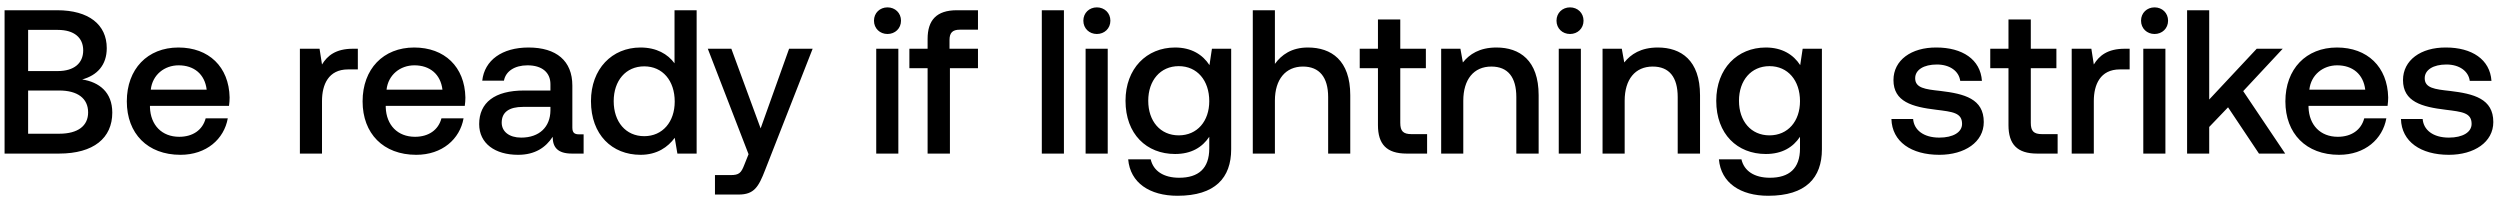
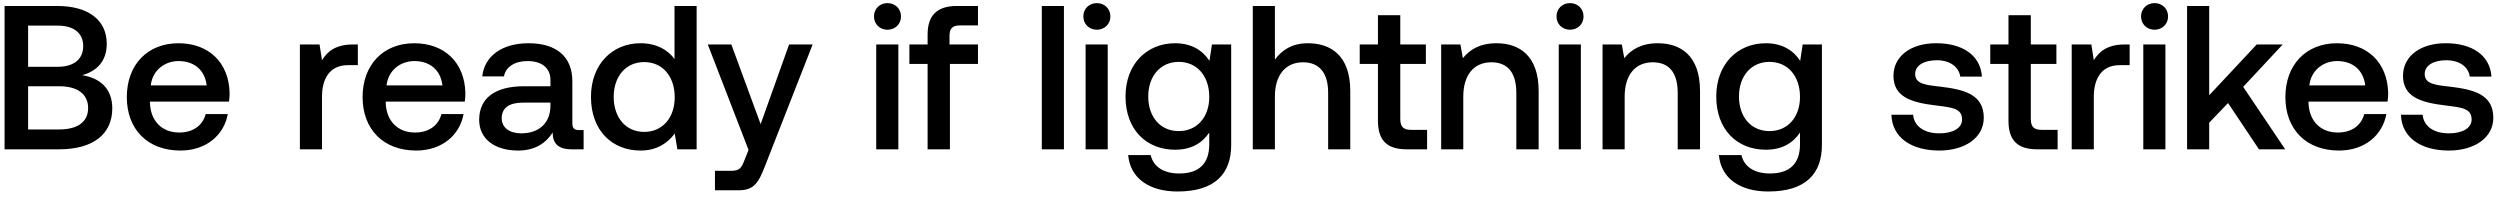
<svg xmlns="http://www.w3.org/2000/svg" width="293" height="23" viewBox="0 0 293 23" fill="none">
-   <path d="M.536 18H6.92c4.056 0 6.24-1.824 6.24-4.8 0-2.4-1.536-3.576-3.528-3.888 1.752-.48 2.88-1.68 2.88-3.672 0-2.76-2.112-4.44-5.808-4.44H.536V18zm6.24-14.496c1.92 0 2.976.912 2.976 2.4 0 1.512-1.08 2.424-2.976 2.424h-3.48V3.504h3.48zm.168 7.104c2.136 0 3.384.912 3.384 2.568 0 1.56-1.176 2.496-3.384 2.496H3.296v-5.064h3.648zm14.207 7.536c3.048 0 5.112-1.848 5.544-4.272h-2.592c-.36 1.368-1.512 2.16-3.096 2.16-2.04 0-3.36-1.368-3.432-3.456v-.168h9.264c.048-.336.072-.672.072-.984-.072-3.6-2.448-5.856-6-5.856-3.624 0-6.048 2.52-6.048 6.312 0 3.768 2.424 6.264 6.288 6.264zm-3.48-7.632c.192-1.752 1.608-2.856 3.264-2.856 1.8 0 3.072 1.032 3.288 2.856H17.67zm23.692-4.8c-2.016 0-3 .816-3.624 1.848l-.288-1.848h-2.304V18h2.592v-6.168c0-1.896.744-3.696 3.048-3.696h1.152V5.712h-.576zm7.42 12.432c3.049 0 5.113-1.848 5.545-4.272h-2.592c-.36 1.368-1.512 2.16-3.096 2.16-2.04 0-3.36-1.368-3.432-3.456v-.168h9.264c.048-.336.072-.672.072-.984-.072-3.6-2.448-5.856-6-5.856-3.624 0-6.048 2.52-6.048 6.312 0 3.768 2.424 6.264 6.288 6.264zm-3.48-7.632c.193-1.752 1.609-2.856 3.265-2.856 1.8 0 3.072 1.032 3.288 2.856h-6.552zm22.568 5.232c-.528 0-.792-.168-.792-.792v-4.92c0-2.904-1.872-4.464-5.136-4.464-3.096 0-5.16 1.488-5.424 3.888h2.544c.192-1.08 1.224-1.8 2.76-1.8 1.704 0 2.688.84 2.688 2.208v.744h-3.096c-3.432 0-5.256 1.416-5.256 3.936 0 2.28 1.872 3.6 4.56 3.6 1.992 0 3.24-.864 4.056-2.112 0 1.224.576 1.968 2.256 1.968H68.4v-2.256h-.528zm-3.36-2.784c-.024 1.896-1.272 3.168-3.432 3.168-1.416 0-2.28-.72-2.28-1.752 0-1.248.888-1.848 2.496-1.848h3.216v.432zm14.542-5.544c-.792-1.08-2.112-1.848-3.984-1.848-3.336 0-5.808 2.496-5.808 6.288 0 3.936 2.472 6.288 5.808 6.288 1.944 0 3.216-.912 4.008-1.992L79.39 18h2.256V1.2h-2.592v6.216zm-3.552 8.544c-2.16 0-3.576-1.68-3.576-4.104 0-2.4 1.416-4.08 3.576-4.08s3.576 1.68 3.576 4.128c0 2.376-1.416 4.056-3.576 4.056zm12.23 2.112l-.48 1.2c-.385 1.008-.625 1.248-1.633 1.248h-1.824v2.28h2.784c1.8 0 2.328-.888 3.096-2.88l5.568-14.208h-2.76l-3.336 9.336-3.432-9.336h-2.76l4.776 12.36zm16.283-14.088c.888 0 1.584-.648 1.584-1.56s-.696-1.56-1.584-1.56c-.888 0-1.584.648-1.584 1.56s.696 1.56 1.584 1.56zM102.694 18h2.592V5.712h-2.592V18zm3.885-10.008h2.136V18h2.616V7.992h3.288v-2.28h-3.336V4.68c0-.84.36-1.2 1.2-1.2h2.136V1.2h-2.472c-2.376 0-3.432 1.152-3.432 3.36v1.152h-2.136v2.28zM122.1 18h2.592V1.2H122.1V18zm6.453-14.016c.888 0 1.584-.648 1.584-1.56s-.696-1.56-1.584-1.56c-.888 0-1.584.648-1.584 1.56s.696 1.56 1.584 1.56zM127.233 18h2.592V5.712h-2.592V18zM141.75 7.632c-.792-1.224-2.112-2.064-4.032-2.064-3.336 0-5.808 2.472-5.808 6.24 0 3.912 2.472 6.24 5.808 6.24 1.92 0 3.192-.792 4.008-2.016V17.4c0 2.352-1.272 3.432-3.528 3.432-1.824 0-3.024-.792-3.336-2.16h-2.64c.24 2.76 2.52 4.272 5.784 4.272 4.416 0 6.288-2.112 6.288-5.448V5.712h-2.256l-.288 1.92zm-3.6 8.232c-2.16 0-3.576-1.656-3.576-4.056 0-2.376 1.416-4.056 3.576-4.056s3.576 1.68 3.576 4.104c0 2.352-1.416 4.008-3.576 4.008zm15.133-10.296c-1.92 0-3.096.864-3.864 1.92V1.2h-2.592V18h2.592v-6.216c0-2.472 1.248-3.984 3.288-3.984 1.92 0 2.952 1.248 2.952 3.576V18h2.592v-6.84c0-4.104-2.232-5.592-4.968-5.592zm8.213 9.096c0 2.232 1.008 3.336 3.36 3.336h2.4v-2.28h-1.824c-.984 0-1.32-.36-1.32-1.32V7.992h3v-2.28h-3V2.28h-2.616v3.432h-2.136v2.28h2.136v6.672zm13.889-9.096c-1.992 0-3.168.792-3.936 1.752l-.288-1.608h-2.256V18h2.592v-6.192c0-2.496 1.224-4.008 3.288-4.008 1.944 0 2.928 1.248 2.928 3.576V18h2.616v-6.84c0-4.104-2.232-5.592-4.944-5.592zm8.621-1.584c.888 0 1.584-.648 1.584-1.56s-.696-1.56-1.584-1.56c-.888 0-1.584.648-1.584 1.56s.696 1.56 1.584 1.56zM182.686 18h2.592V5.712h-2.592V18zm11.613-12.432c-1.992 0-3.168.792-3.936 1.752l-.288-1.608h-2.256V18h2.592v-6.192c0-2.496 1.224-4.008 3.288-4.008 1.944 0 2.928 1.248 2.928 3.576V18h2.616v-6.84c0-4.104-2.232-5.592-4.944-5.592zm16.685 2.064c-.792-1.224-2.112-2.064-4.032-2.064-3.336 0-5.808 2.472-5.808 6.24 0 3.912 2.472 6.24 5.808 6.24 1.92 0 3.192-.792 4.008-2.016V17.4c0 2.352-1.272 3.432-3.528 3.432-1.824 0-3.024-.792-3.336-2.16h-2.64c.24 2.76 2.52 4.272 5.784 4.272 4.416 0 6.288-2.112 6.288-5.448V5.712h-2.256l-.288 1.92zm-3.6 8.232c-2.16 0-3.576-1.656-3.576-4.056 0-2.376 1.416-4.056 3.576-4.056s3.576 1.68 3.576 4.104c0 2.352-1.416 4.008-3.576 4.008zm14.29-1.92c.072 2.664 2.328 4.2 5.616 4.2 2.976 0 5.208-1.488 5.208-3.84 0-2.736-2.28-3.312-5.088-3.648-1.776-.192-2.952-.336-2.952-1.488 0-.984 1.008-1.608 2.544-1.608s2.592.792 2.736 1.92h2.544c-.168-2.52-2.304-3.912-5.328-3.912-2.952-.024-5.04 1.488-5.04 3.816 0 2.544 2.208 3.144 5.016 3.48 1.896.24 3.024.336 3.024 1.656 0 .984-1.056 1.608-2.664 1.608-1.872 0-2.976-.912-3.072-2.184h-2.544zm13.72.72c0 2.232 1.008 3.336 3.36 3.336h2.4v-2.28h-1.824c-.984 0-1.32-.36-1.32-1.32V7.992h3v-2.28h-3V2.28h-2.616v3.432h-2.136v2.28h2.136v6.672zm13.625-8.952c-2.016 0-3 .816-3.624 1.848l-.288-1.848h-2.304V18h2.592v-6.168c0-1.896.744-3.696 3.048-3.696h1.152V5.712h-.576zm3.495-1.728c.888 0 1.584-.648 1.584-1.56s-.696-1.56-1.584-1.56c-.888 0-1.584.648-1.584 1.56s.696 1.56 1.584 1.56zM251.194 18h2.592V5.712h-2.592V18zm5.133 0h2.592v-3.12l2.208-2.304L264.751 18h3.072l-4.92-7.32 4.632-4.968h-3.048l-5.568 5.952V1.2h-2.592V18zm17.808.144c3.048 0 5.112-1.848 5.544-4.272h-2.592c-.36 1.368-1.512 2.16-3.096 2.16-2.04 0-3.36-1.368-3.432-3.456v-.168h9.264c.048-.336.072-.672.072-.984-.072-3.6-2.448-5.856-6-5.856-3.624 0-6.048 2.52-6.048 6.312 0 3.768 2.424 6.264 6.288 6.264zm-3.48-7.632c.192-1.752 1.608-2.856 3.264-2.856 1.8 0 3.072 1.032 3.288 2.856h-6.552zm10.737 3.432c.072 2.664 2.328 4.2 5.616 4.2 2.976 0 5.208-1.488 5.208-3.84 0-2.736-2.28-3.312-5.088-3.648-1.776-.192-2.952-.336-2.952-1.488 0-.984 1.008-1.608 2.544-1.608s2.592.792 2.736 1.92H292c-.168-2.52-2.304-3.912-5.328-3.912-2.952-.024-5.04 1.488-5.04 3.816 0 2.544 2.208 3.144 5.016 3.48 1.896.24 3.024.336 3.024 1.656 0 .984-1.056 1.608-2.664 1.608-1.872 0-2.976-.912-3.072-2.184h-2.544z" fill="#000" />
+   <path d="M.536 17.5H6.92c4.056 0 6.24-1.824 6.24-4.8 0-2.4-1.536-3.576-3.528-3.888 1.752-.48 2.88-1.68 2.88-3.672C12.512 2.38 10.4.7 6.704.7H.536v16.8zm6.24-14.496c1.92 0 2.976.912 2.976 2.4 0 1.512-1.08 2.424-2.976 2.424h-3.48V3.004h3.48zm.168 7.104c2.136 0 3.384.912 3.384 2.568 0 1.56-1.176 2.496-3.384 2.496H3.296v-5.064h3.648zm14.207 7.536c3.048 0 5.112-1.848 5.544-4.272h-2.592c-.36 1.368-1.512 2.16-3.096 2.16-2.04 0-3.36-1.368-3.432-3.456v-.168h9.264c.048-.336.072-.672.072-.984-.072-3.6-2.448-5.856-6-5.856-3.624 0-6.048 2.52-6.048 6.312 0 3.768 2.424 6.264 6.288 6.264zm-3.48-7.632c.192-1.752 1.608-2.856 3.264-2.856 1.8 0 3.072 1.032 3.288 2.856H17.67zm23.692-4.8c-2.016 0-3 .816-3.624 1.848l-.288-1.848h-2.304V17.5h2.592v-6.168c0-1.896.744-3.696 3.048-3.696h1.152V5.212h-.576zm7.42 12.432c3.049 0 5.113-1.848 5.545-4.272h-2.592c-.36 1.368-1.512 2.16-3.096 2.16-2.04 0-3.36-1.368-3.432-3.456v-.168h9.264c.048-.336.072-.672.072-.984-.072-3.6-2.448-5.856-6-5.856-3.624 0-6.048 2.52-6.048 6.312 0 3.768 2.424 6.264 6.288 6.264zm-3.48-7.632c.193-1.752 1.609-2.856 3.265-2.856 1.8 0 3.072 1.032 3.288 2.856h-6.552zm22.568 5.232c-.528 0-.792-.168-.792-.792v-4.92c0-2.904-1.872-4.464-5.136-4.464-3.096 0-5.16 1.488-5.424 3.888h2.544c.192-1.08 1.224-1.8 2.76-1.8 1.704 0 2.688.84 2.688 2.208v.744h-3.096c-3.432 0-5.256 1.416-5.256 3.936 0 2.28 1.872 3.6 4.56 3.6 1.992 0 3.24-.864 4.056-2.112 0 1.224.576 1.968 2.256 1.968H68.4v-2.256h-.528zm-3.36-2.784c-.024 1.896-1.272 3.168-3.432 3.168-1.416 0-2.28-.72-2.28-1.752 0-1.248.888-1.848 2.496-1.848h3.216v.432zm14.542-5.544c-.792-1.08-2.112-1.848-3.984-1.848-3.336 0-5.808 2.496-5.808 6.288 0 3.936 2.472 6.288 5.808 6.288 1.944 0 3.216-.912 4.008-1.992l.312 1.848h2.256V.7h-2.592v6.216zm-3.552 8.544c-2.16 0-3.576-1.68-3.576-4.104 0-2.4 1.416-4.08 3.576-4.08s3.576 1.68 3.576 4.128c0 2.376-1.416 4.056-3.576 4.056zm12.23 2.112l-.48 1.2c-.385 1.008-.625 1.248-1.633 1.248h-1.824v2.28h2.784c1.8 0 2.328-.888 3.096-2.88l5.568-14.208h-2.76l-3.336 9.336-3.432-9.336h-2.76l4.776 12.36zm16.283-14.088c.888 0 1.584-.648 1.584-1.56s-.696-1.56-1.584-1.56c-.888 0-1.584.648-1.584 1.56s.696 1.56 1.584 1.56zm-1.32 14.016h2.592V5.212h-2.592V17.5zm3.885-10.008h2.136V17.5h2.616V7.492h3.288v-2.28h-3.336V4.18c0-.84.36-1.2 1.2-1.2h2.136V.7h-2.472c-2.376 0-3.432 1.152-3.432 3.36v1.152h-2.136v2.28zM122.1 17.5h2.592V.7H122.1v16.8zm6.453-14.016c.888 0 1.584-.648 1.584-1.56s-.696-1.56-1.584-1.56c-.888 0-1.584.648-1.584 1.56s.696 1.56 1.584 1.56zm-1.32 14.016h2.592V5.212h-2.592V17.5zM141.75 7.132c-.792-1.224-2.112-2.064-4.032-2.064-3.336 0-5.808 2.472-5.808 6.24 0 3.912 2.472 6.24 5.808 6.24 1.92 0 3.192-.792 4.008-2.016V16.9c0 2.352-1.272 3.432-3.528 3.432-1.824 0-3.024-.792-3.336-2.16h-2.64c.24 2.76 2.52 4.272 5.784 4.272 4.416 0 6.288-2.112 6.288-5.448V5.212h-2.256l-.288 1.92zm-3.6 8.232c-2.16 0-3.576-1.656-3.576-4.056 0-2.376 1.416-4.056 3.576-4.056s3.576 1.68 3.576 4.104c0 2.352-1.416 4.008-3.576 4.008zm15.133-10.296c-1.92 0-3.096.864-3.864 1.92V.7h-2.592v16.8h2.592v-6.216c0-2.472 1.248-3.984 3.288-3.984 1.92 0 2.952 1.248 2.952 3.576V17.5h2.592v-6.84c0-4.104-2.232-5.592-4.968-5.592zm8.213 9.096c0 2.232 1.008 3.336 3.36 3.336h2.4v-2.28h-1.824c-.984 0-1.32-.36-1.32-1.32V7.492h3v-2.28h-3V1.78h-2.616v3.432h-2.136v2.28h2.136v6.672zm13.889-9.096c-1.992 0-3.168.792-3.936 1.752l-.288-1.608h-2.256V17.5h2.592v-6.192c0-2.496 1.224-4.008 3.288-4.008 1.944 0 2.928 1.248 2.928 3.576V17.5h2.616v-6.84c0-4.104-2.232-5.592-4.944-5.592zm8.621-1.584c.888 0 1.584-.648 1.584-1.56s-.696-1.56-1.584-1.56c-.888 0-1.584.648-1.584 1.56s.696 1.56 1.584 1.56zm-1.32 14.016h2.592V5.212h-2.592V17.5zm11.613-12.432c-1.992 0-3.168.792-3.936 1.752l-.288-1.608h-2.256V17.5h2.592v-6.192c0-2.496 1.224-4.008 3.288-4.008 1.944 0 2.928 1.248 2.928 3.576V17.5h2.616v-6.84c0-4.104-2.232-5.592-4.944-5.592zm16.685 2.064c-.792-1.224-2.112-2.064-4.032-2.064-3.336 0-5.808 2.472-5.808 6.24 0 3.912 2.472 6.24 5.808 6.24 1.92 0 3.192-.792 4.008-2.016V16.9c0 2.352-1.272 3.432-3.528 3.432-1.824 0-3.024-.792-3.336-2.16h-2.64c.24 2.76 2.52 4.272 5.784 4.272 4.416 0 6.288-2.112 6.288-5.448V5.212h-2.256l-.288 1.92zm-3.6 8.232c-2.16 0-3.576-1.656-3.576-4.056 0-2.376 1.416-4.056 3.576-4.056s3.576 1.68 3.576 4.104c0 2.352-1.416 4.008-3.576 4.008zm14.29-1.92c.072 2.664 2.328 4.2 5.616 4.2 2.976 0 5.208-1.488 5.208-3.84 0-2.736-2.28-3.312-5.088-3.648-1.776-.192-2.952-.336-2.952-1.488 0-.984 1.008-1.608 2.544-1.608s2.592.792 2.736 1.92h2.544c-.168-2.52-2.304-3.912-5.328-3.912-2.952-.024-5.04 1.488-5.04 3.816 0 2.544 2.208 3.144 5.016 3.48 1.896.24 3.024.336 3.024 1.656 0 .984-1.056 1.608-2.664 1.608-1.872 0-2.976-.912-3.072-2.184h-2.544zm13.72.72c0 2.232 1.008 3.336 3.36 3.336h2.4v-2.28h-1.824c-.984 0-1.32-.36-1.32-1.32V7.492h3v-2.28h-3V1.78h-2.616v3.432h-2.136v2.28h2.136v6.672zm13.625-8.952c-2.016 0-3 .816-3.624 1.848l-.288-1.848h-2.304V17.5h2.592v-6.168c0-1.896.744-3.696 3.048-3.696h1.152V5.212h-.576zm3.495-1.728c.888 0 1.584-.648 1.584-1.56s-.696-1.56-1.584-1.56c-.888 0-1.584.648-1.584 1.56s.696 1.56 1.584 1.56zm-1.32 14.016h2.592V5.212h-2.592V17.5zm5.133 0h2.592v-3.12l2.208-2.304 3.624 5.424h3.072l-4.92-7.32 4.632-4.968h-3.048l-5.568 5.952V.7h-2.592v16.8zm17.808.144c3.048 0 5.112-1.848 5.544-4.272h-2.592c-.36 1.368-1.512 2.16-3.096 2.16-2.04 0-3.36-1.368-3.432-3.456v-.168h9.264c.048-.336.072-.672.072-.984-.072-3.6-2.448-5.856-6-5.856-3.624 0-6.048 2.52-6.048 6.312 0 3.768 2.424 6.264 6.288 6.264zm-3.48-7.632c.192-1.752 1.608-2.856 3.264-2.856 1.8 0 3.072 1.032 3.288 2.856h-6.552zm10.737 3.432c.072 2.664 2.328 4.2 5.616 4.2 2.976 0 5.208-1.488 5.208-3.84 0-2.736-2.28-3.312-5.088-3.648-1.776-.192-2.952-.336-2.952-1.488 0-.984 1.008-1.608 2.544-1.608s2.592.792 2.736 1.92H292c-.168-2.52-2.304-3.912-5.328-3.912-2.952-.024-5.04 1.488-5.04 3.816 0 2.544 2.208 3.144 5.016 3.48 1.896.24 3.024.336 3.024 1.656 0 .984-1.056 1.608-2.664 1.608-1.872 0-2.976-.912-3.072-2.184h-2.544z" fill="#000" />
</svg>
